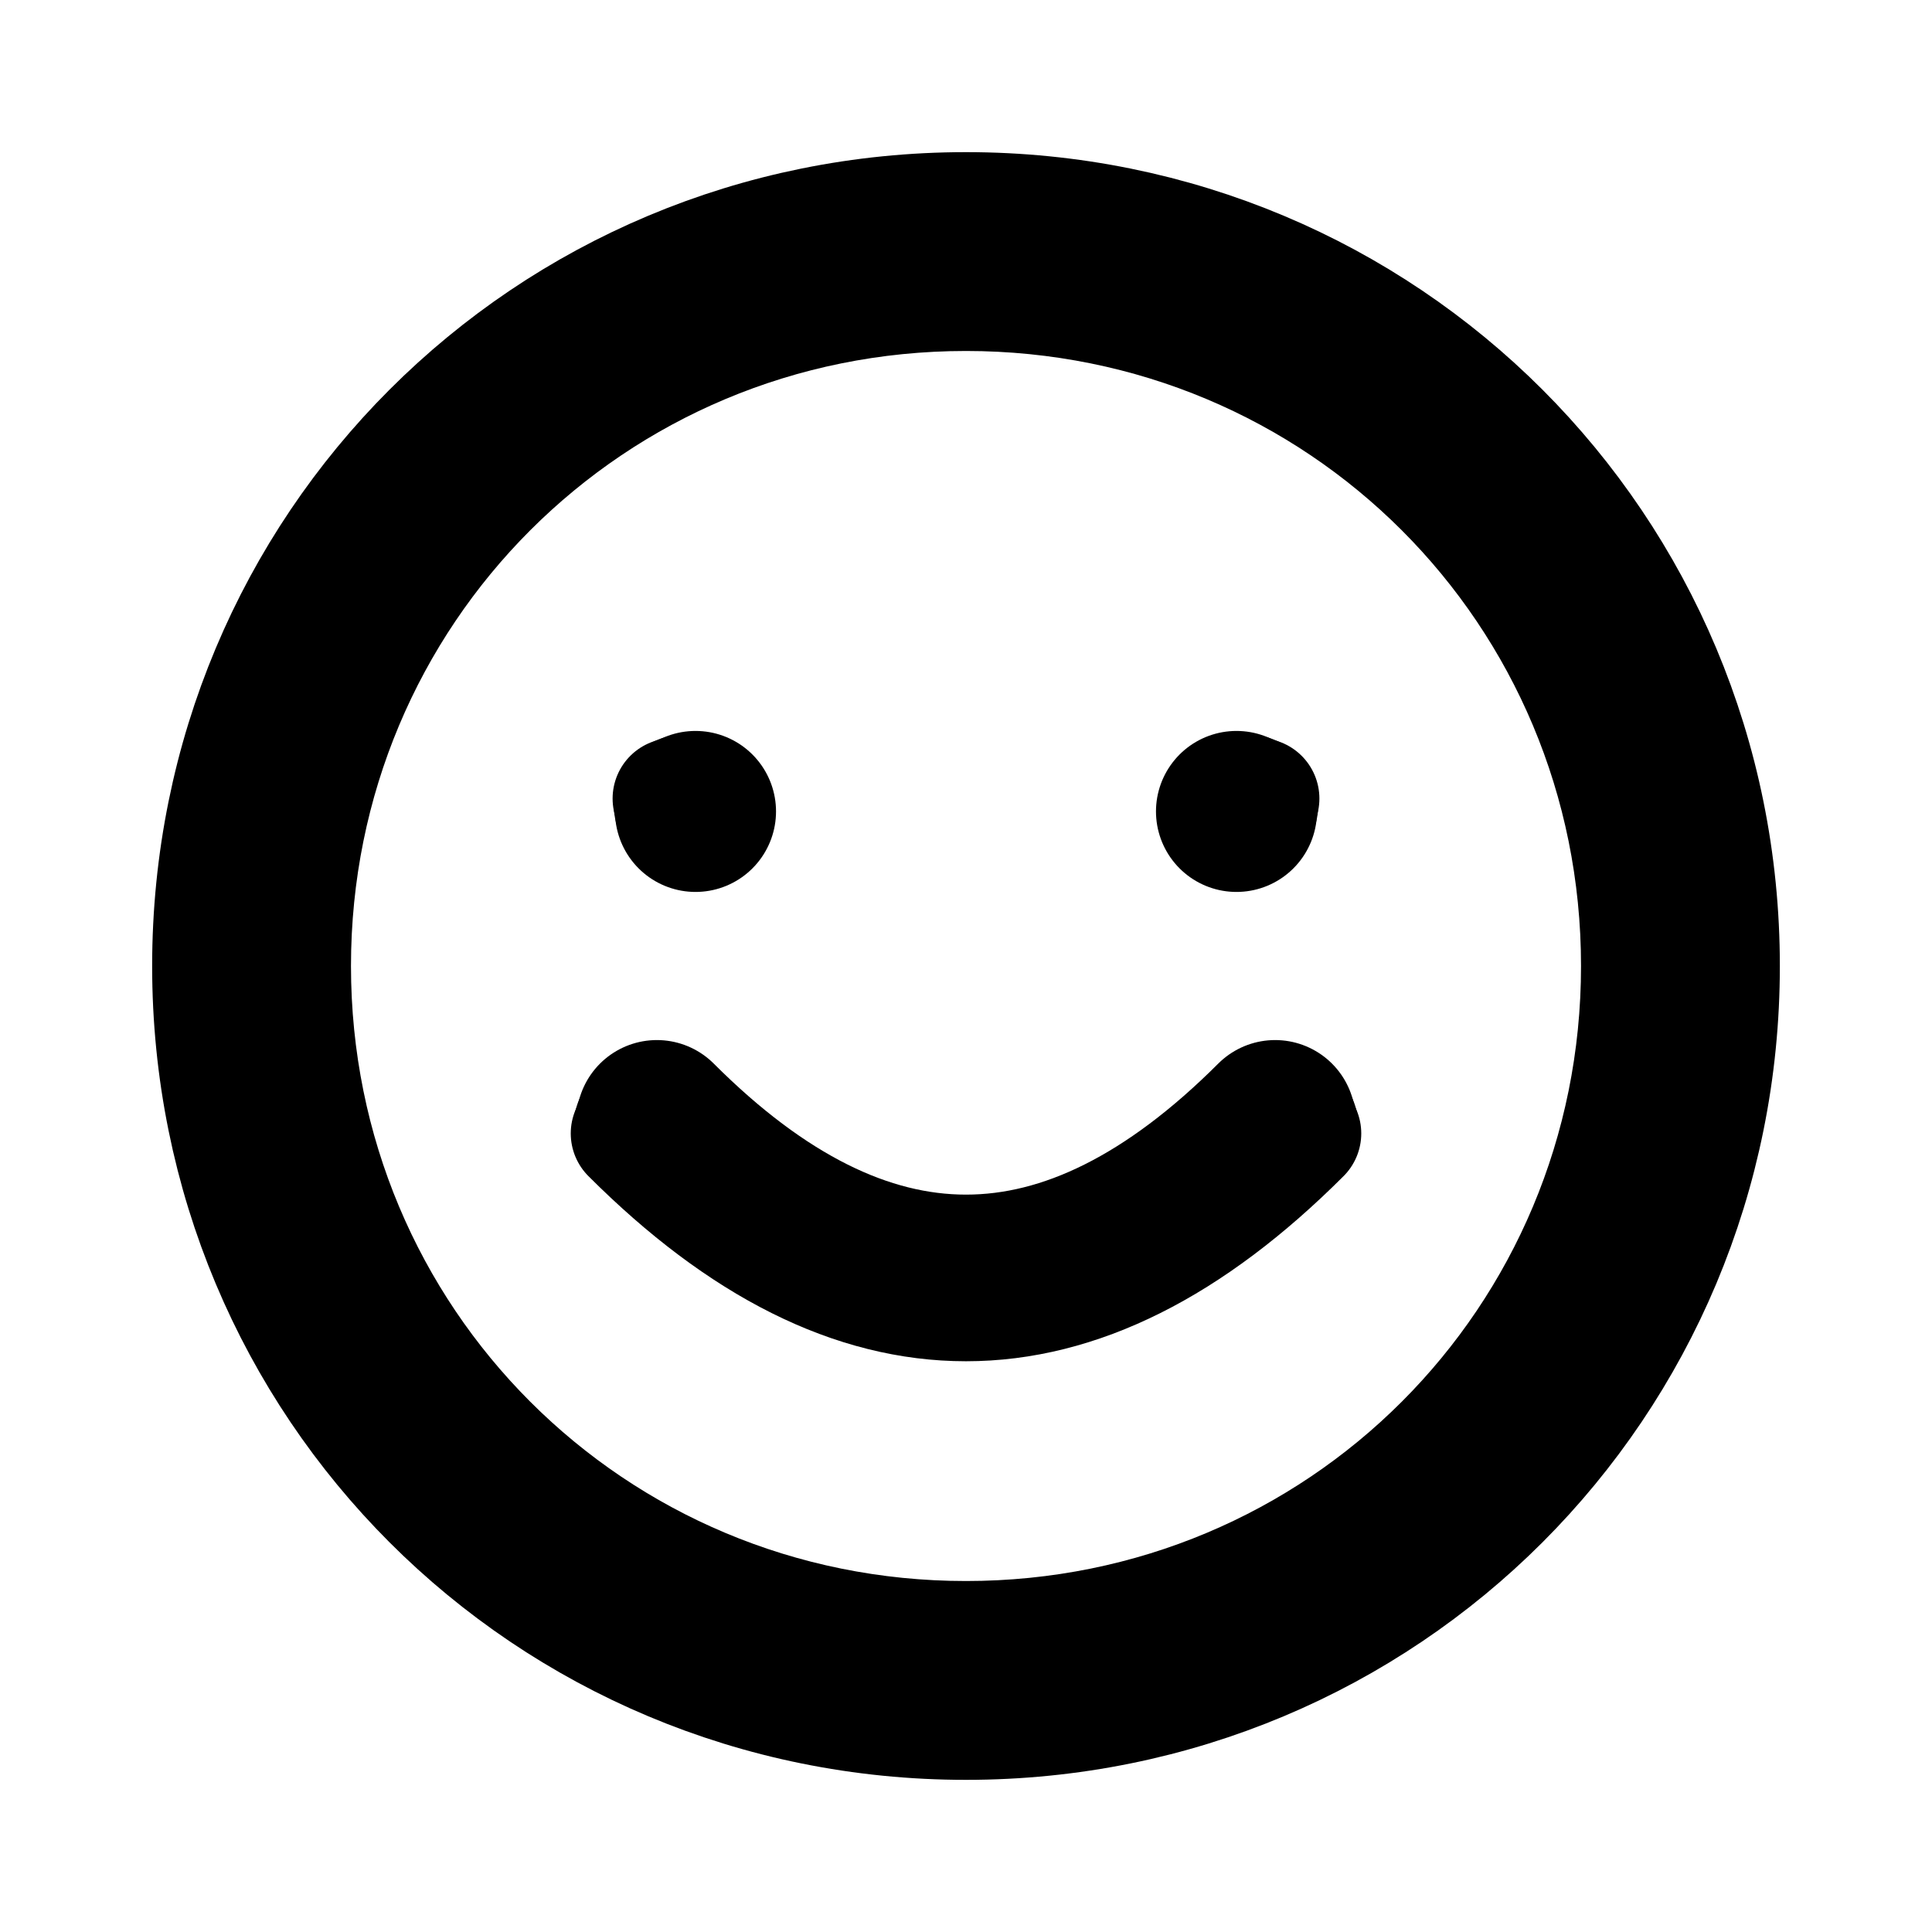
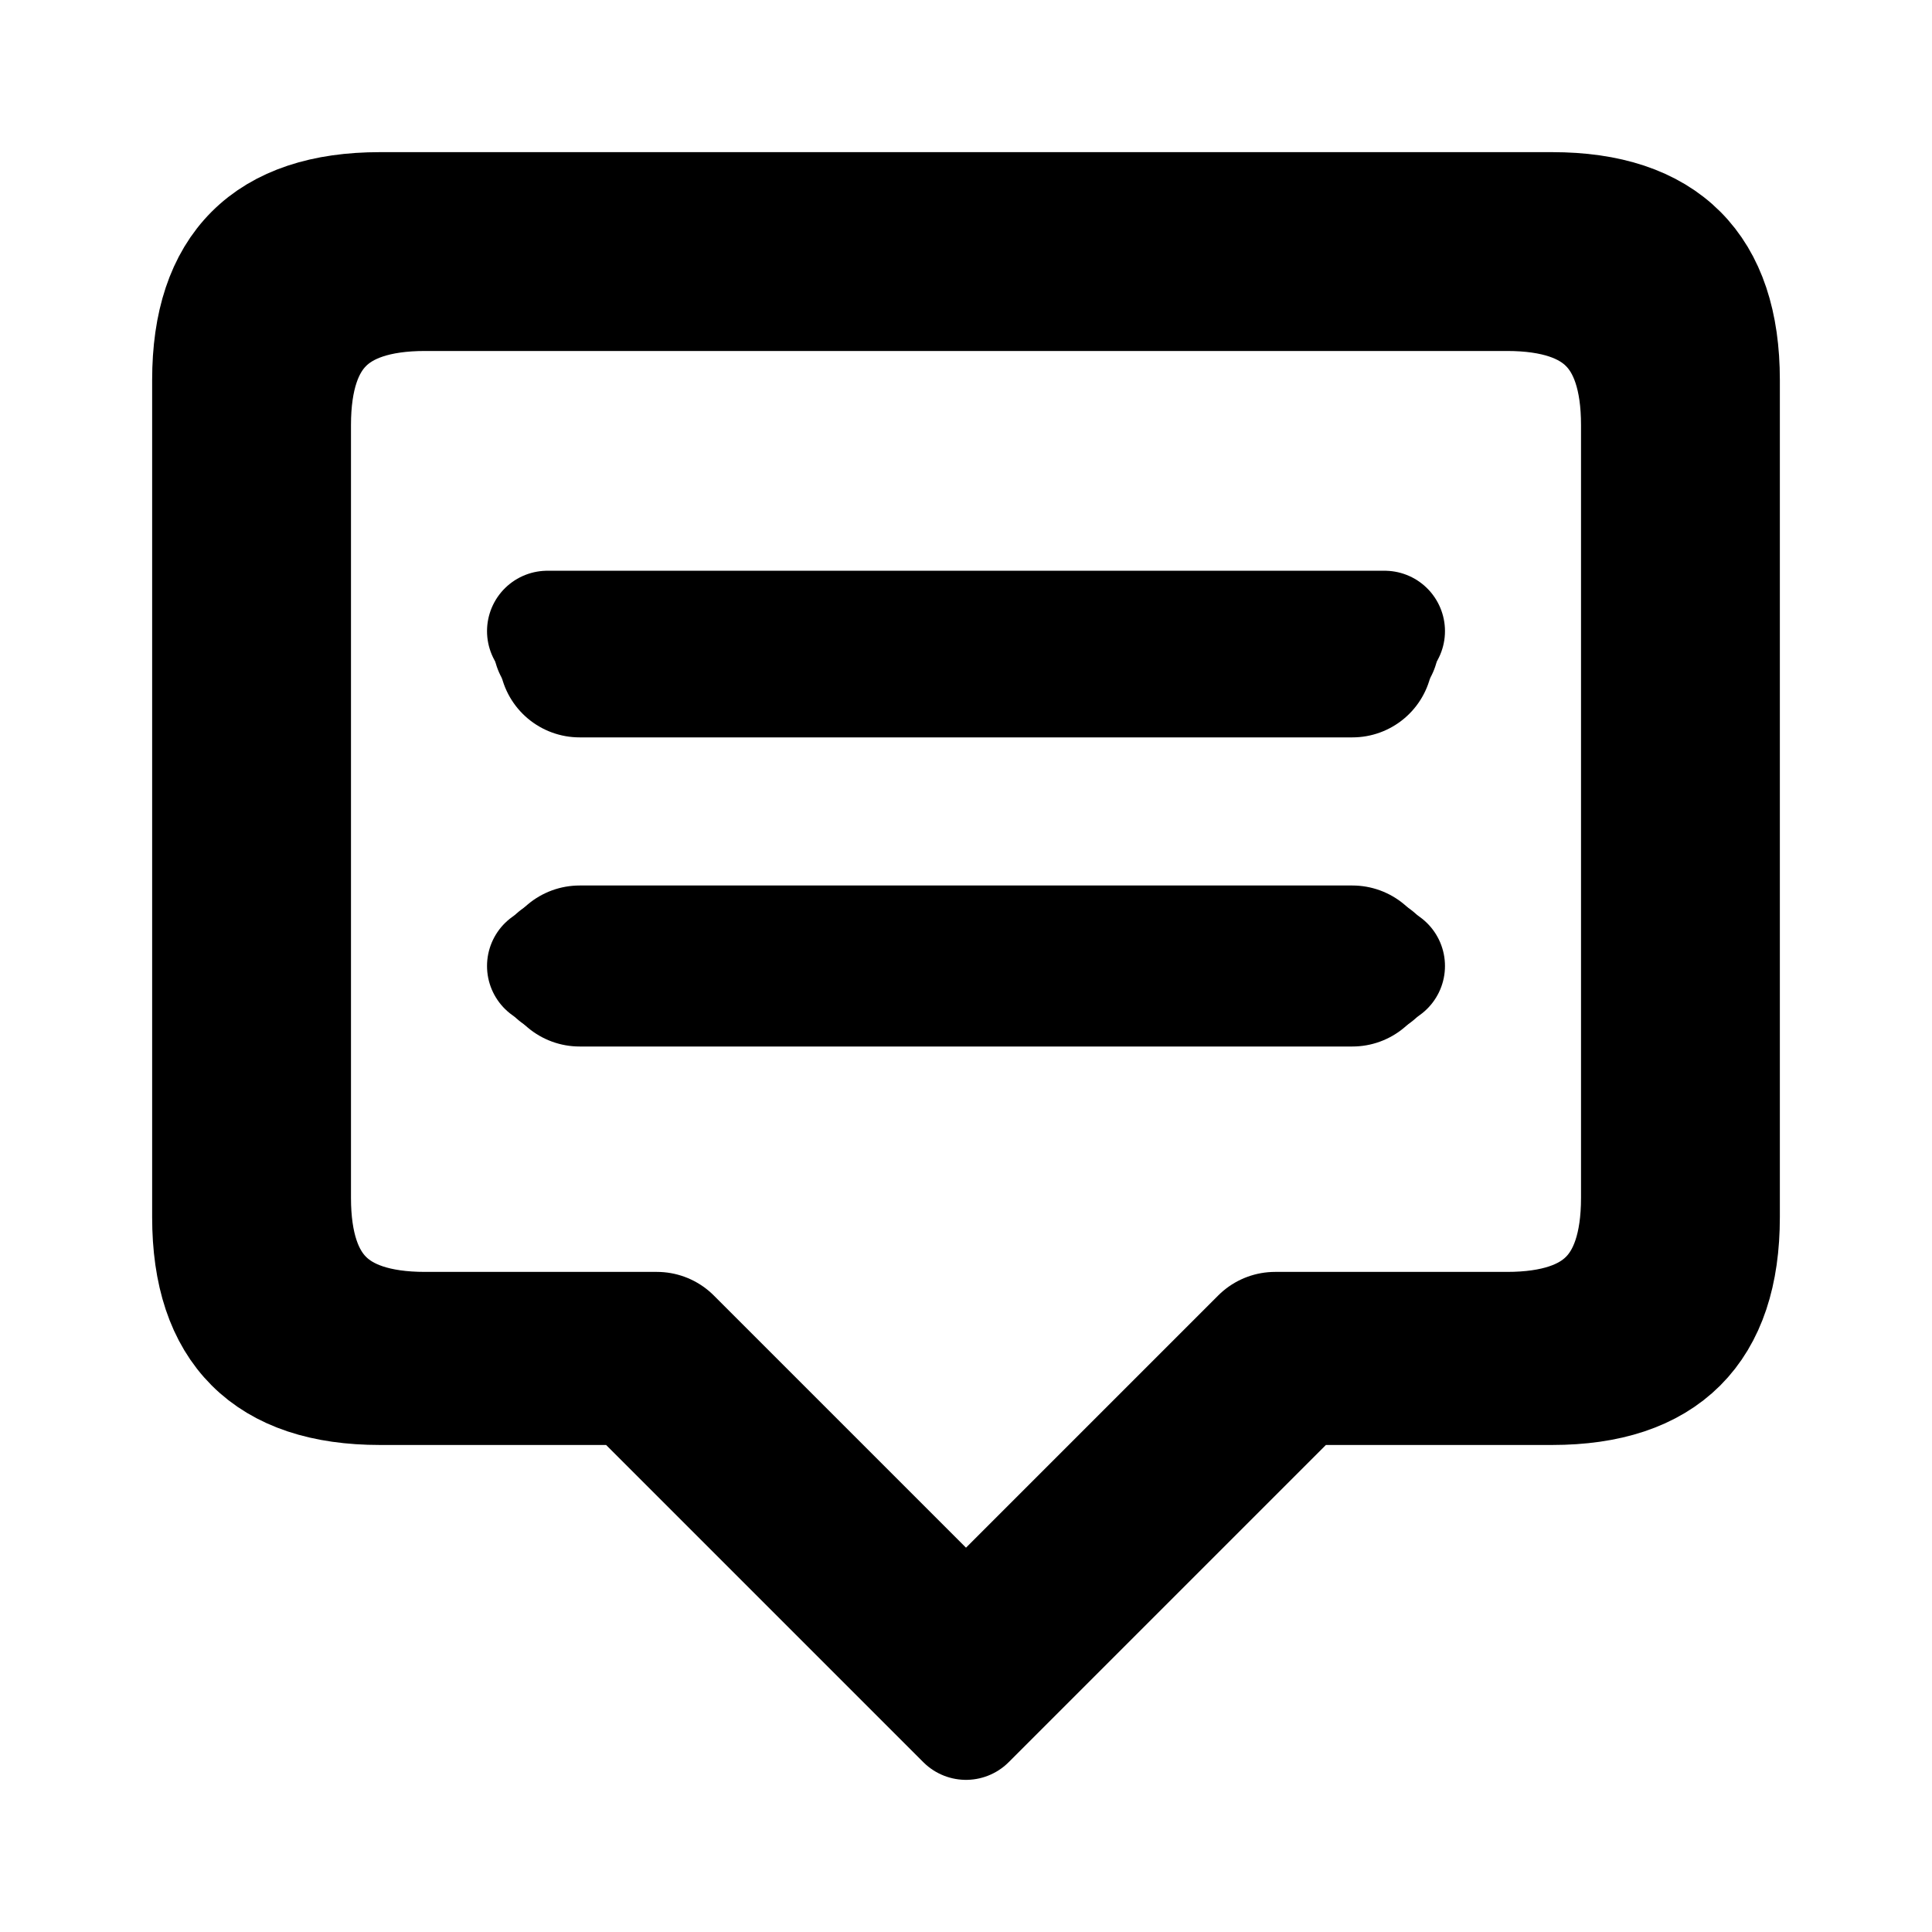
<svg xmlns="http://www.w3.org/2000/svg" viewBox="0 0 24 24" fill="none" stroke="currentColor" stroke-linecap="round" stroke-linejoin="round">
  <g id="Regular-S" stroke-width="2">
-     <path d="M 20.64 12 C 20.64 16.8 16.8 20.64 12 20.64 C 7.2 20.64 3.36 16.8 3.36 12 C 3.36 7.2 7.2 3.36 12 3.36 C 16.8 3.36 20.64 7.2 20.64 12 Z M 8.64 10.08 L 8.64 10.08 M 15.36 10.08 L 15.36 10.08 M 8.16 13.92 Q 12 17.76 15.84 13.92" />
+     <path d="M 5.28 3.36 L 18.72 3.36 Q 20.64 3.36 20.64 5.28 L 20.64 14.88 Q 20.64 16.8 18.72 16.8 L 15.84 16.8 L 12 20.64 L 8.16 16.8 L 5.28 16.8 Q 3.36 16.8 3.36 14.88 L 3.36 5.28 Q 3.36 3.36 5.28 3.36 Z M 7.2 8.16 L 16.8 8.16 M 7.2 12 L 16.8 12" />
  </g>
  <g id="Regular-M" stroke-width="1.75">
-     <path d="M 21 12 C 21 17 17 21 12 21 C 7 21 3 17 3 12 C 3 7 7 3 12 3 C 17 3 21 7 21 12 Z M 8.5 10 L 8.5 10 M 15.5 10 L 15.5 10 M 8 14 Q 12 18 16 14" />
+     <path d="M 5 3 L 19 3 Q 21 3 21 5 L 21 15 Q 21 17 19 17 L 16 17 L 12 21 L 8 17 L 5 17 Q 3 17 3 15 L 3 5 Q 3 3 5 3 Z M 7 8 L 17 8 M 7 12 L 17 12" />
  </g>
  <g id="Regular-L" stroke-width="1.5">
-     <path d="M 21.36 12 C 21.36 17.2 17.2 21.36 12 21.36 C 6.8 21.36 2.64 17.2 2.64 12 C 2.64 6.8 6.8 2.64 12 2.64 C 17.2 2.64 21.36 6.8 21.36 12 Z M 8.36 9.92 L 8.36 9.92 M 15.64 9.92 L 15.64 9.92 M 7.84 14.08 Q 12 18.24 16.16 14.08" />
+     <path d="M 4.72 2.64 L 19.28 2.64 Q 21.36 2.64 21.36 4.72 L 21.36 15.12 Q 21.36 17.2 19.28 17.2 L 16.16 17.2 L 12 21.36 L 7.84 17.2 L 4.72 17.2 Q 2.64 17.2 2.64 15.12 L 2.64 4.72 Q 2.64 2.64 4.72 2.64 Z M 6.8 7.84 L 17.2 7.84 M 6.8 12 L 17.2 12" />
  </g>
</svg>
